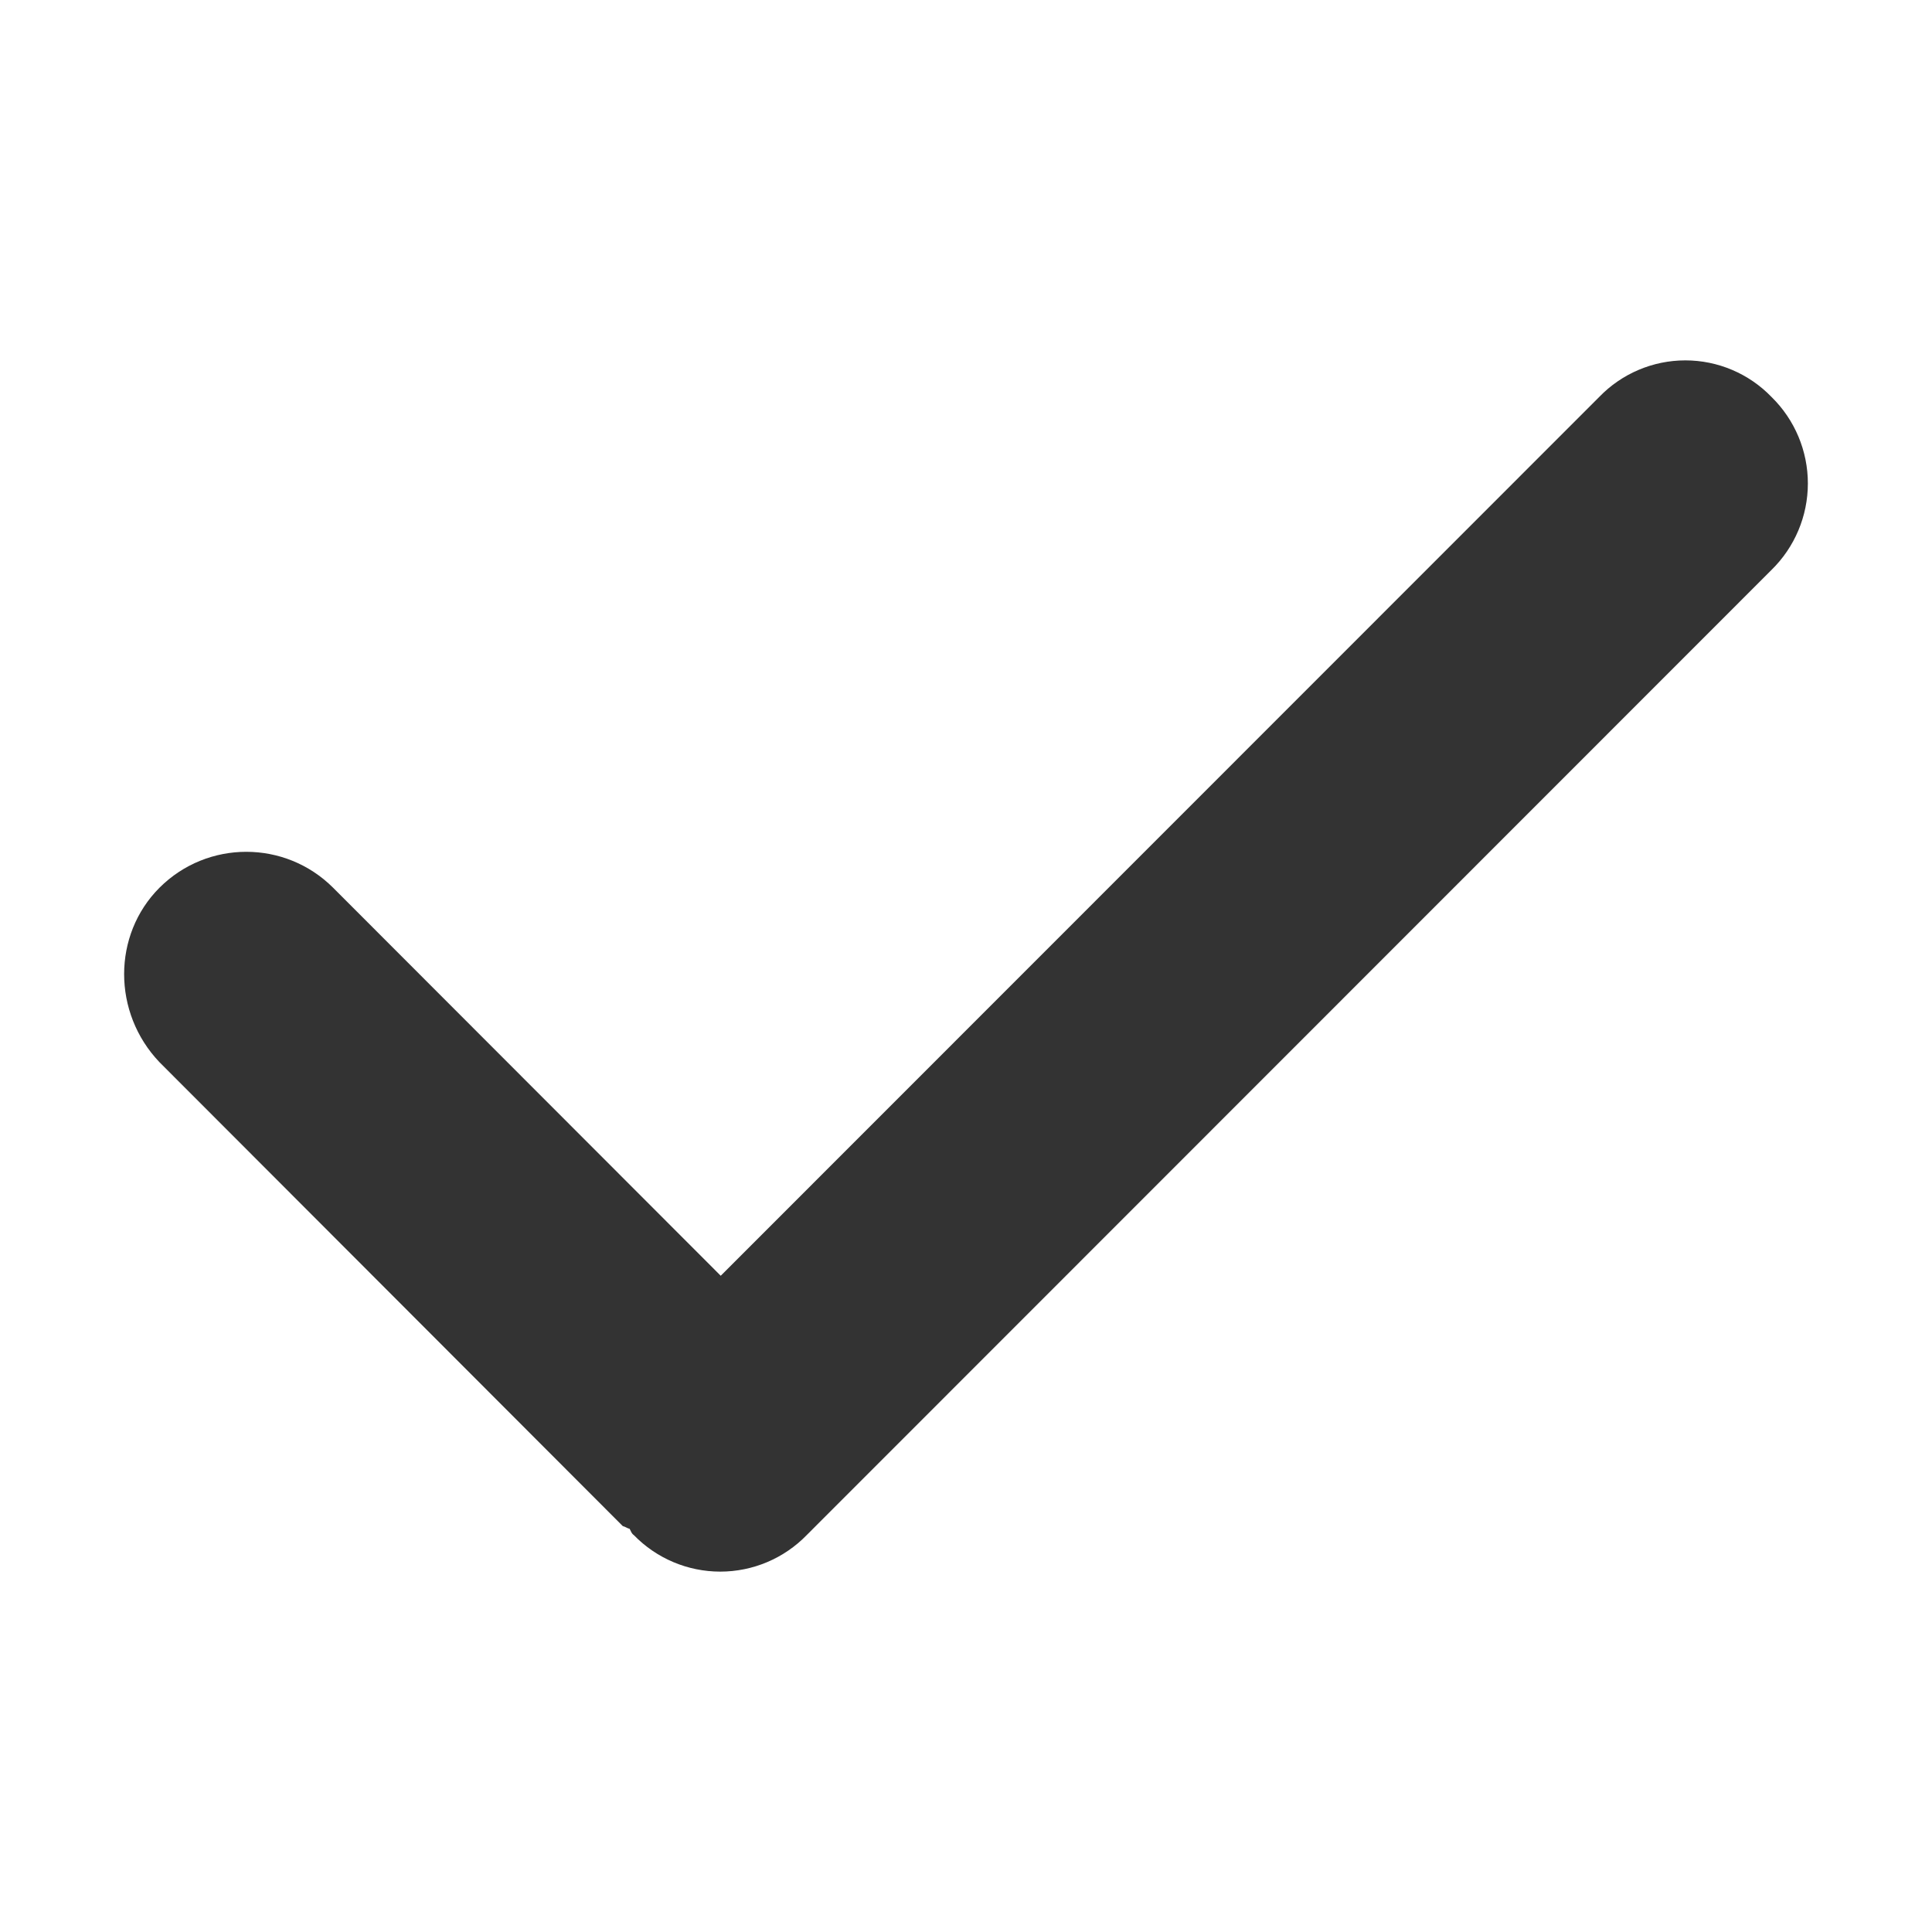
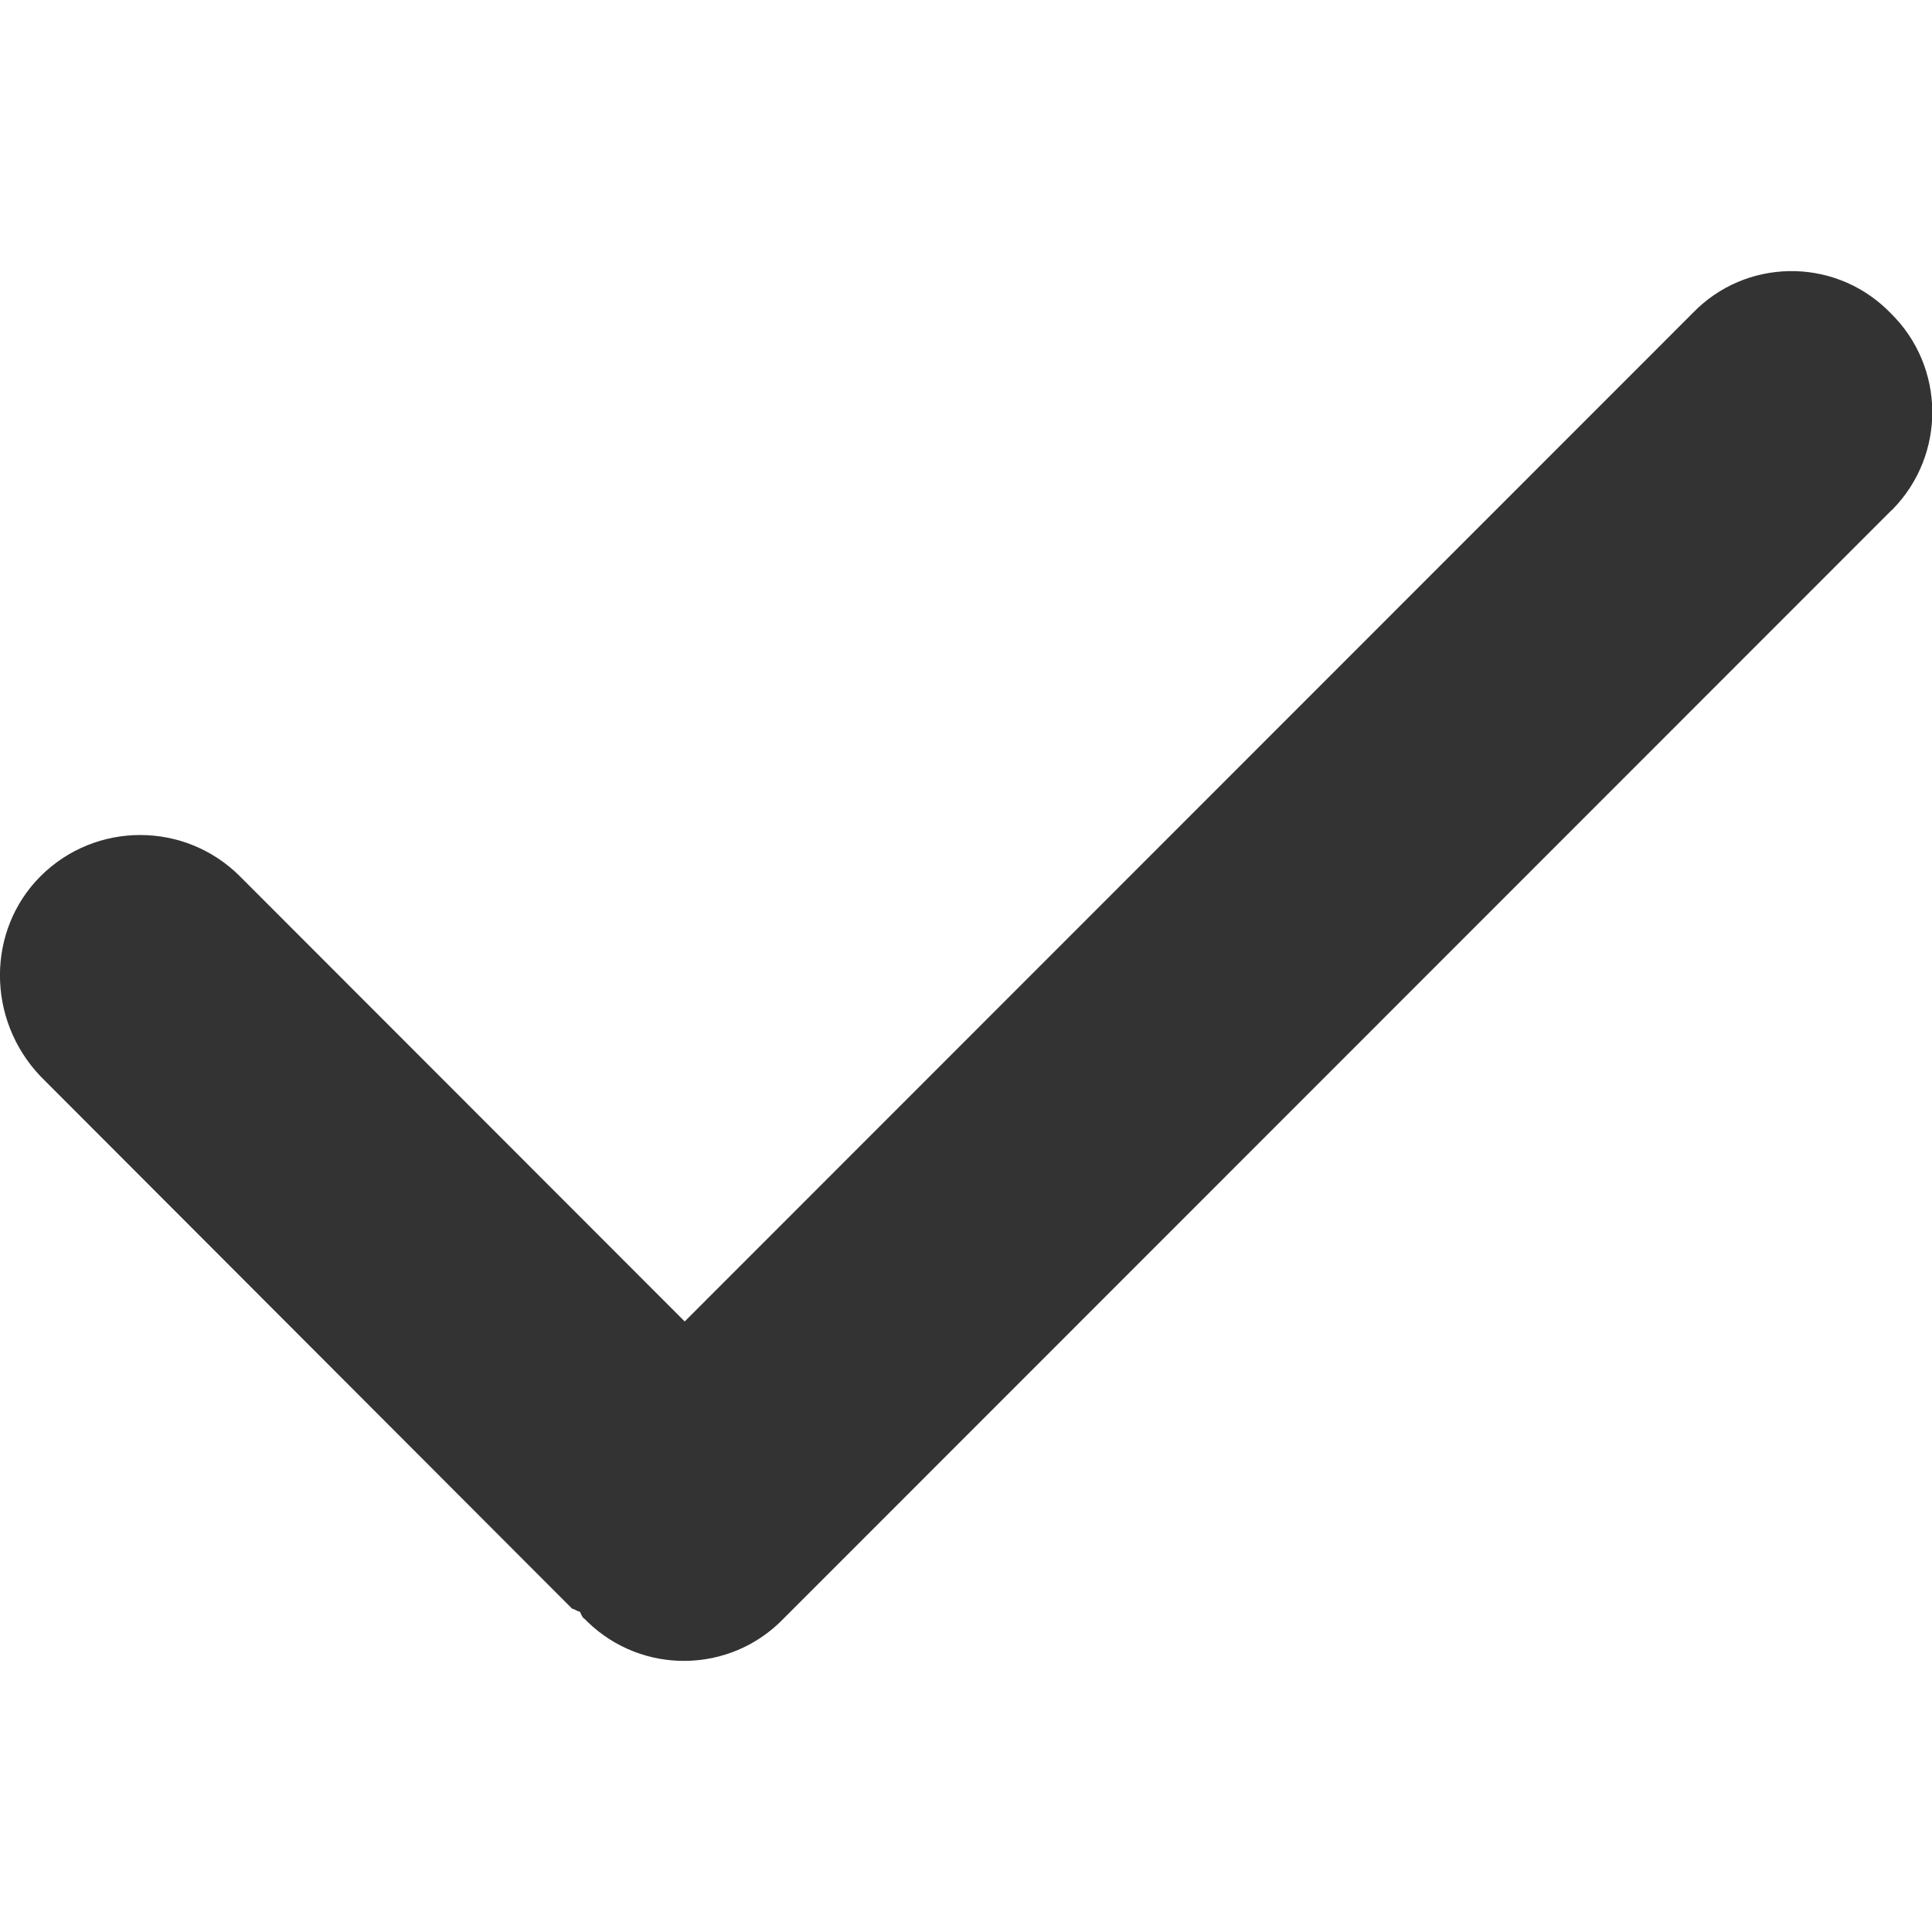
<svg xmlns="http://www.w3.org/2000/svg" class="icon" width="200px" height="200.00px" viewBox="0 0 1024 1024" version="1.1">
-   <path fill="#333333" d="M938.84 302.16L427.59 813.61a63.89 63.89 0 0 1-91.67 0c-1.09-0.73-1.46-1.83-2.19-3.29-1.46-0.37-2.19-1.1-3.65-1.46L84.54 563c-25-26.21-25-67.48 0-92.5a65.13 65.13 0 0 1 92 0L382 676.18l465.62-465.79a63.46 63.46 0 0 1 91.31 0 64.14 64.14 0 0 1-0.09 91.77z" />
+   <path fill="#333333" d="M1001.8 271.2L415.1 858.1c-28.2 29-74.6 29.7-103.7 1.5l-1.5-1.5c-1.3-0.8-1.7-2.1-2.5-3.8-1.7-0.4-2.5-1.3-4.2-1.7L21.5 570.5c-28.7-30.1-28.7-77.4 0-106.1 29.2-29.1 76.4-29.1 105.6 0l235.8 236 534.3-534.5c27.9-28.9 74-29.7 103-1.8l1.8 1.8c29.1 28.4 29.6 75 1.1 104.1-0.5 0.4-0.9 0.8-1.3 1.2z" />
</svg>
